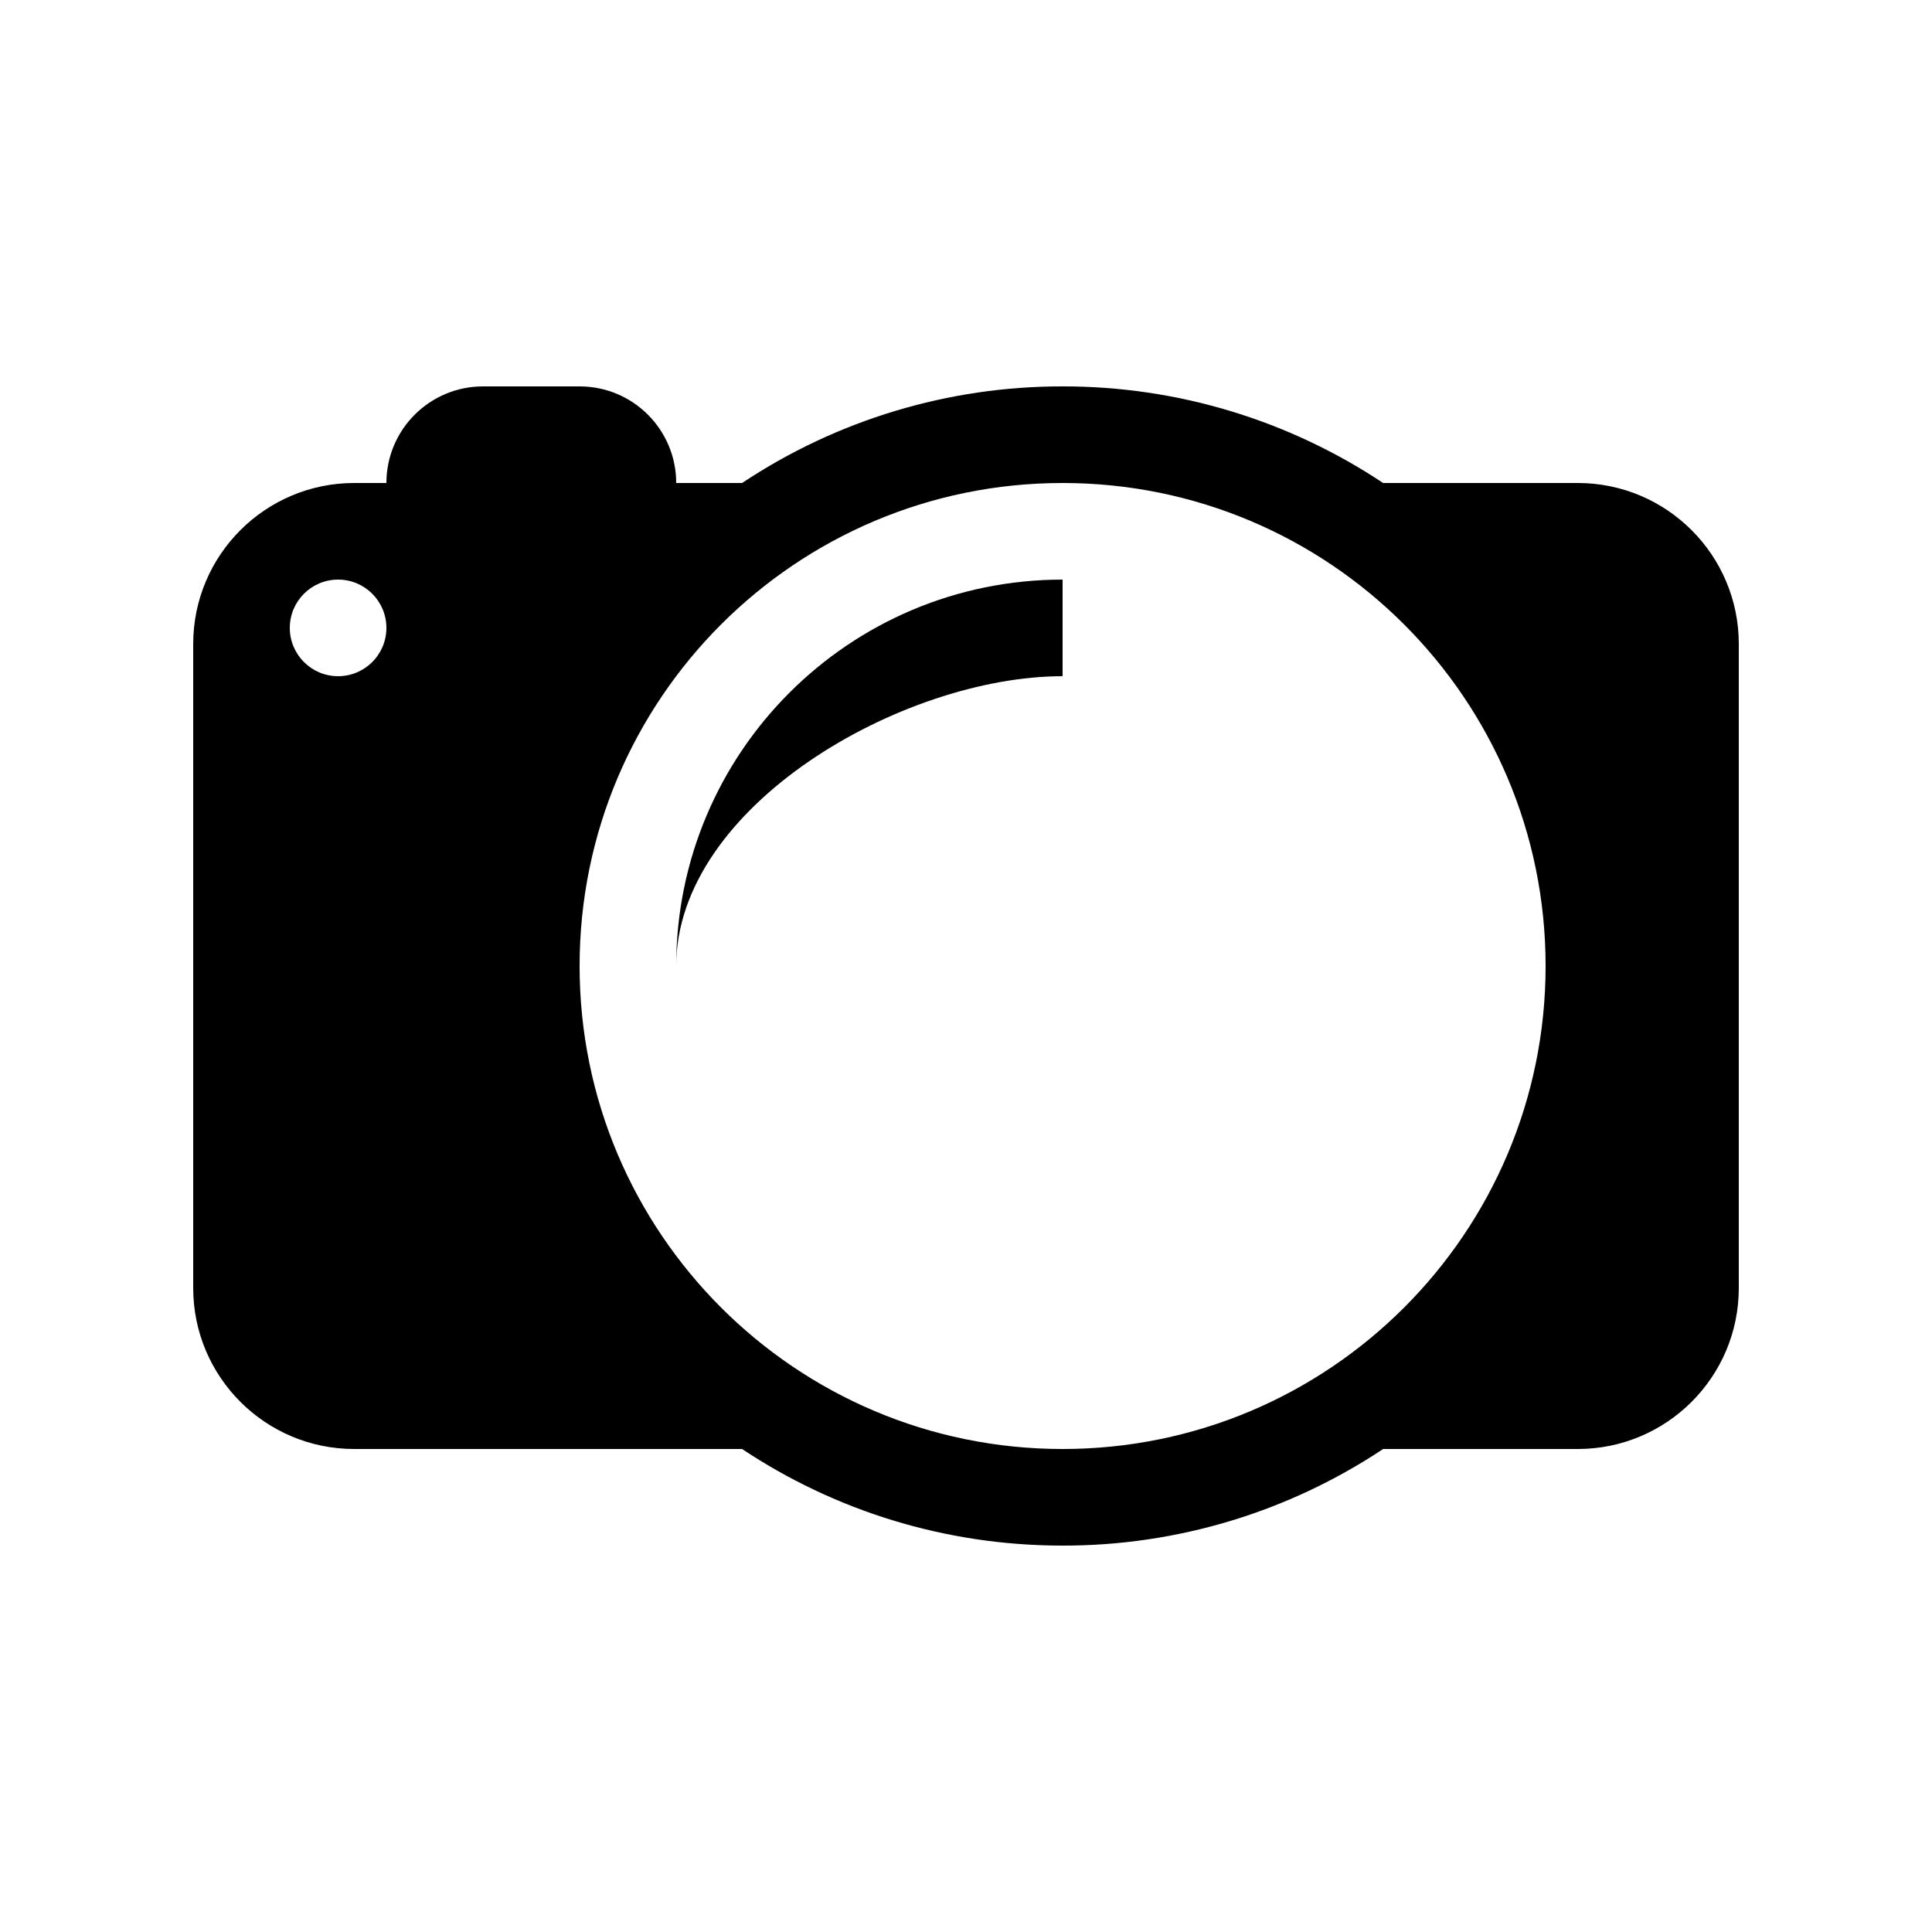
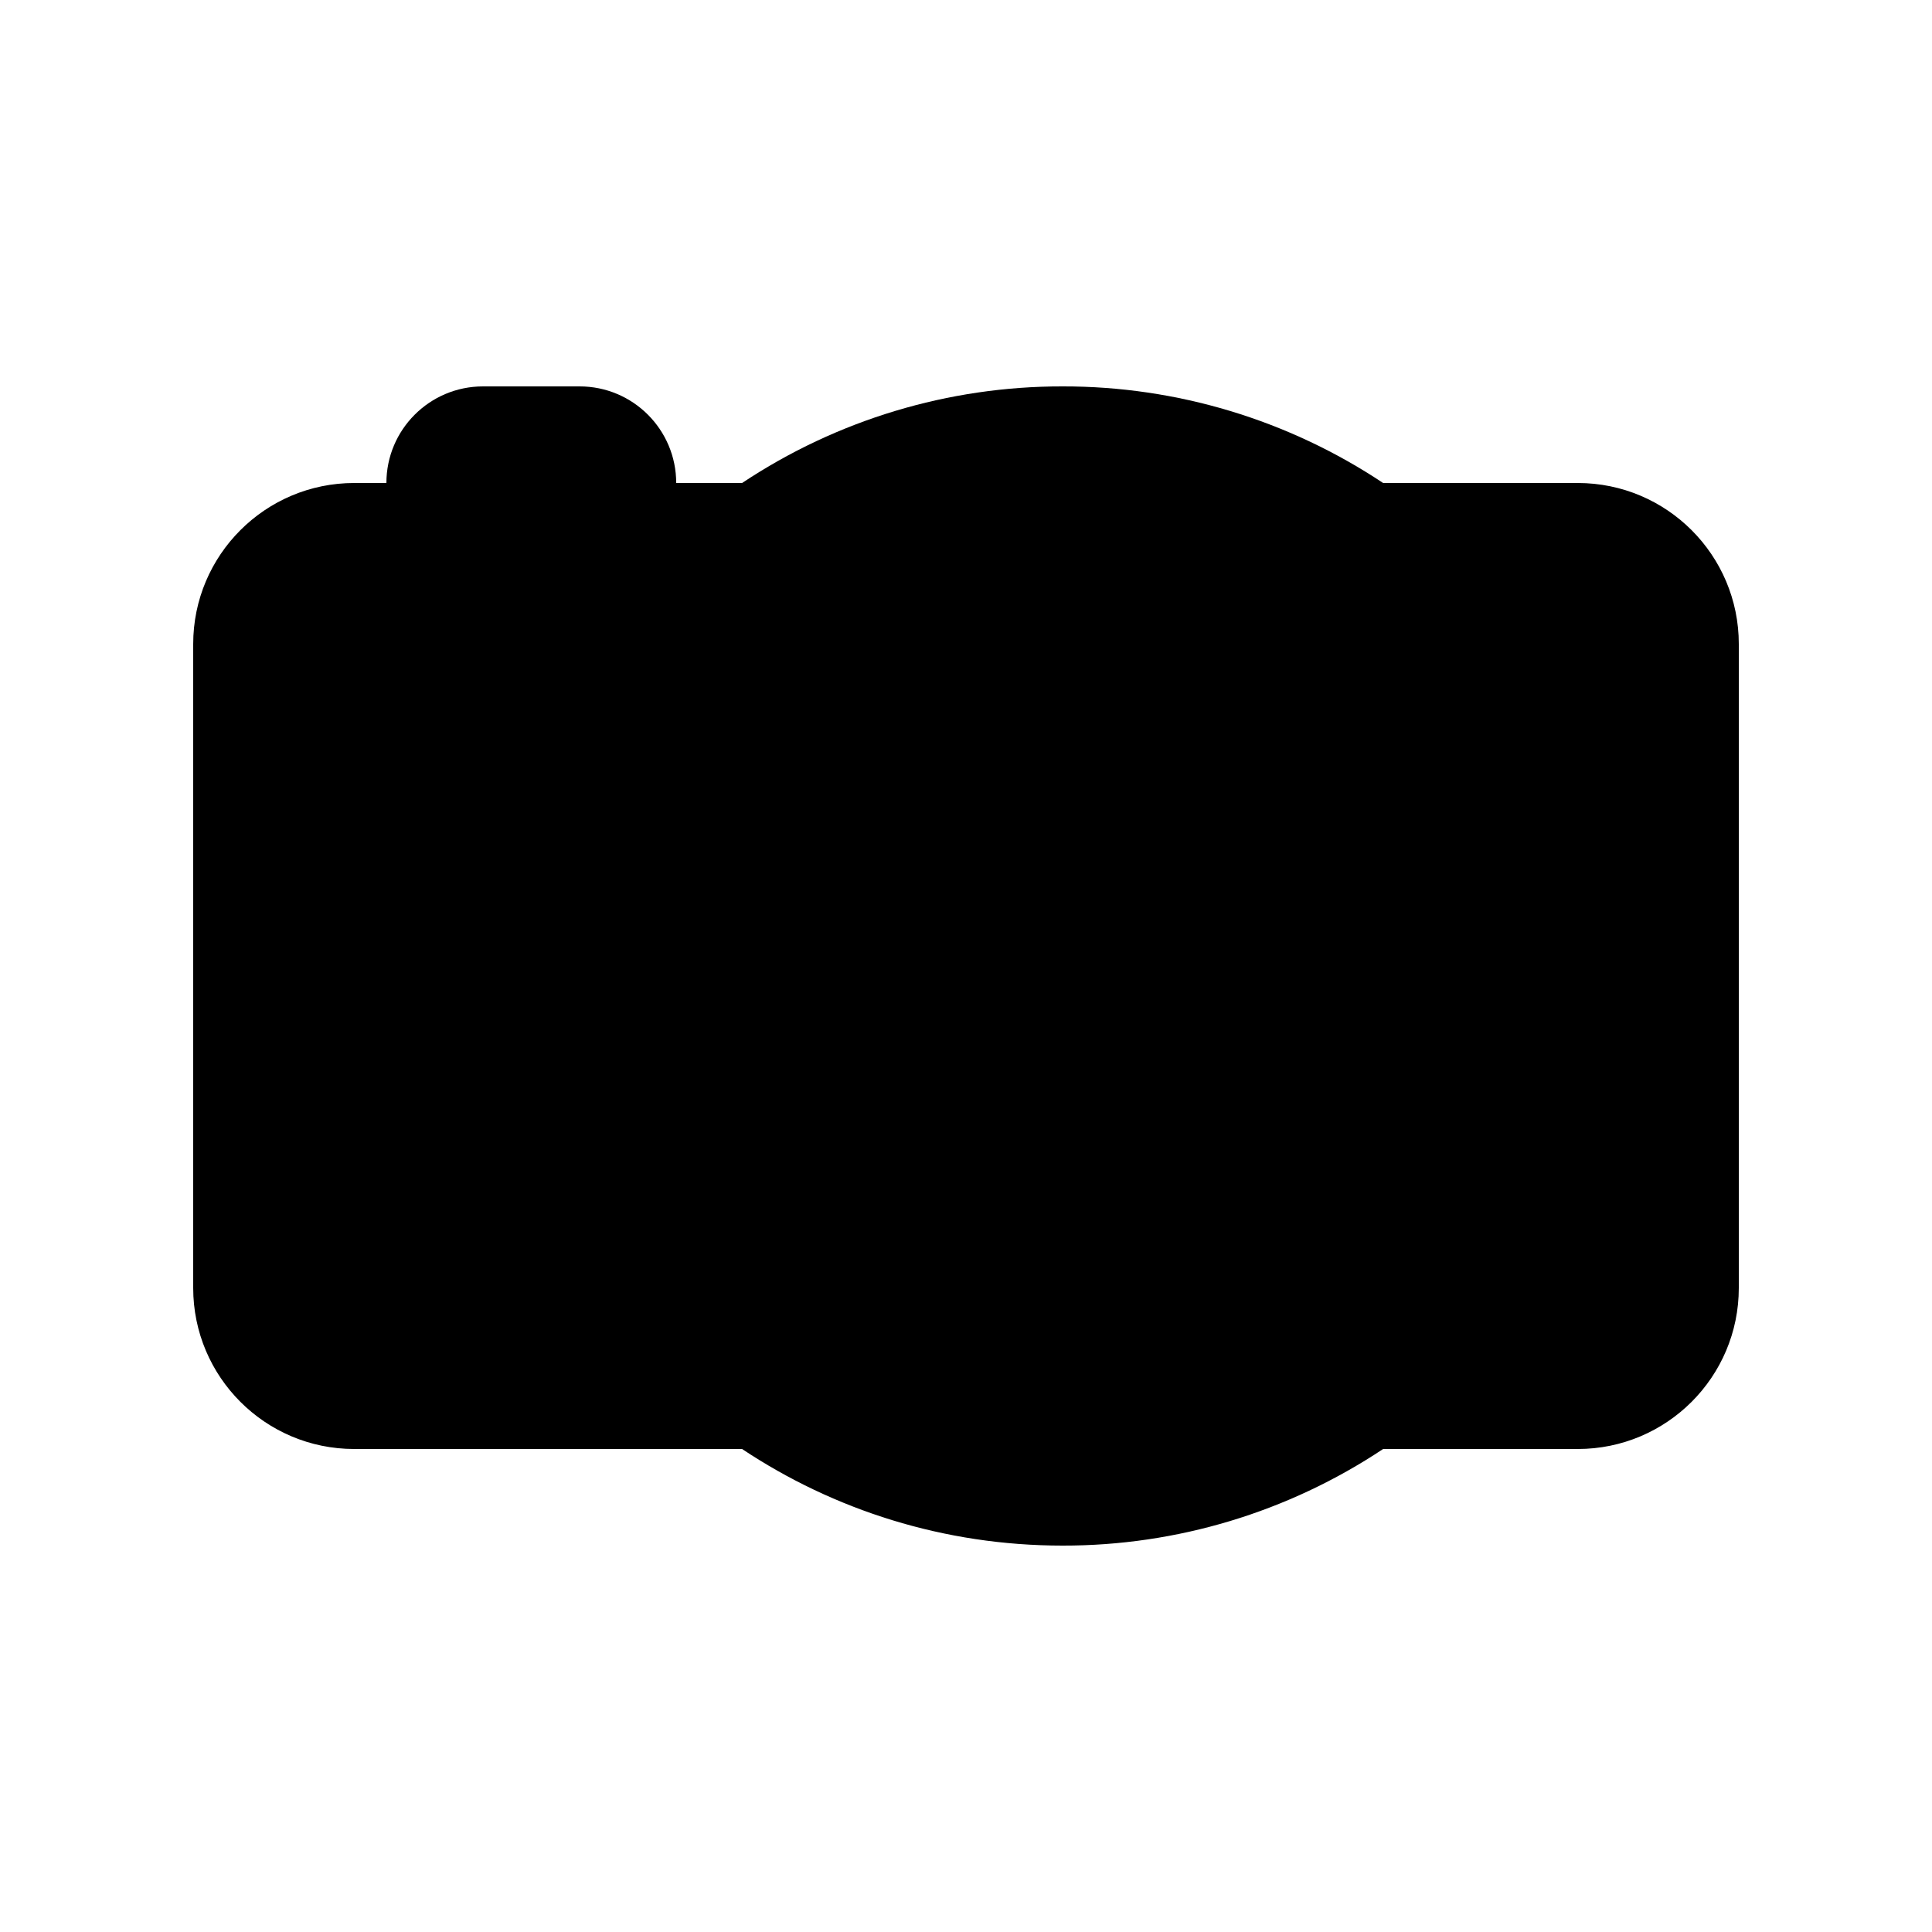
<svg xmlns="http://www.w3.org/2000/svg" class="bi bi-camera" width="1em" height="1em" viewBox="0 0 20 20" fill="currentColor">
  <path d="M11 7c-1.657 0-4 1.343-4 3a4 4 0 014-4v1z" />
-   <path fill-rule="evenodd" d="M16.333 5h-2.015A5.97 5.97 0 0011 4a5.972 5.972 0 00-3.318 1H3.667C2.747 5 2 5.746 2 6.667v6.666C2 14.253 2.746 15 3.667 15h4.015c.95.632 2.091 1 3.318 1a5.973 5.973 0 003.318-1h2.015c.92 0 1.667-.746 1.667-1.667V6.667C18 5.747 17.254 5 16.333 5zM3.5 7a.5.5 0 100-1 .5.5 0 000 1zm7.5 8a5 5 0 100-10 5 5 0 000 10z" clip-rule="evenodd" />
+   <path fillRule="evenodd" d="M16.333 5h-2.015A5.97 5.97 0 0011 4a5.972 5.972 0 00-3.318 1H3.667C2.747 5 2 5.746 2 6.667v6.666C2 14.253 2.746 15 3.667 15h4.015c.95.632 2.091 1 3.318 1a5.973 5.973 0 003.318-1h2.015c.92 0 1.667-.746 1.667-1.667V6.667C18 5.747 17.254 5 16.333 5zM3.5 7a.5.5 0 100-1 .5.5 0 000 1zm7.5 8a5 5 0 100-10 5 5 0 000 10z" clipRule="evenodd" />
  <path d="M4 5a1 1 0 011-1h1a1 1 0 010 2H5a1 1 0 01-1-1z" />
</svg>
